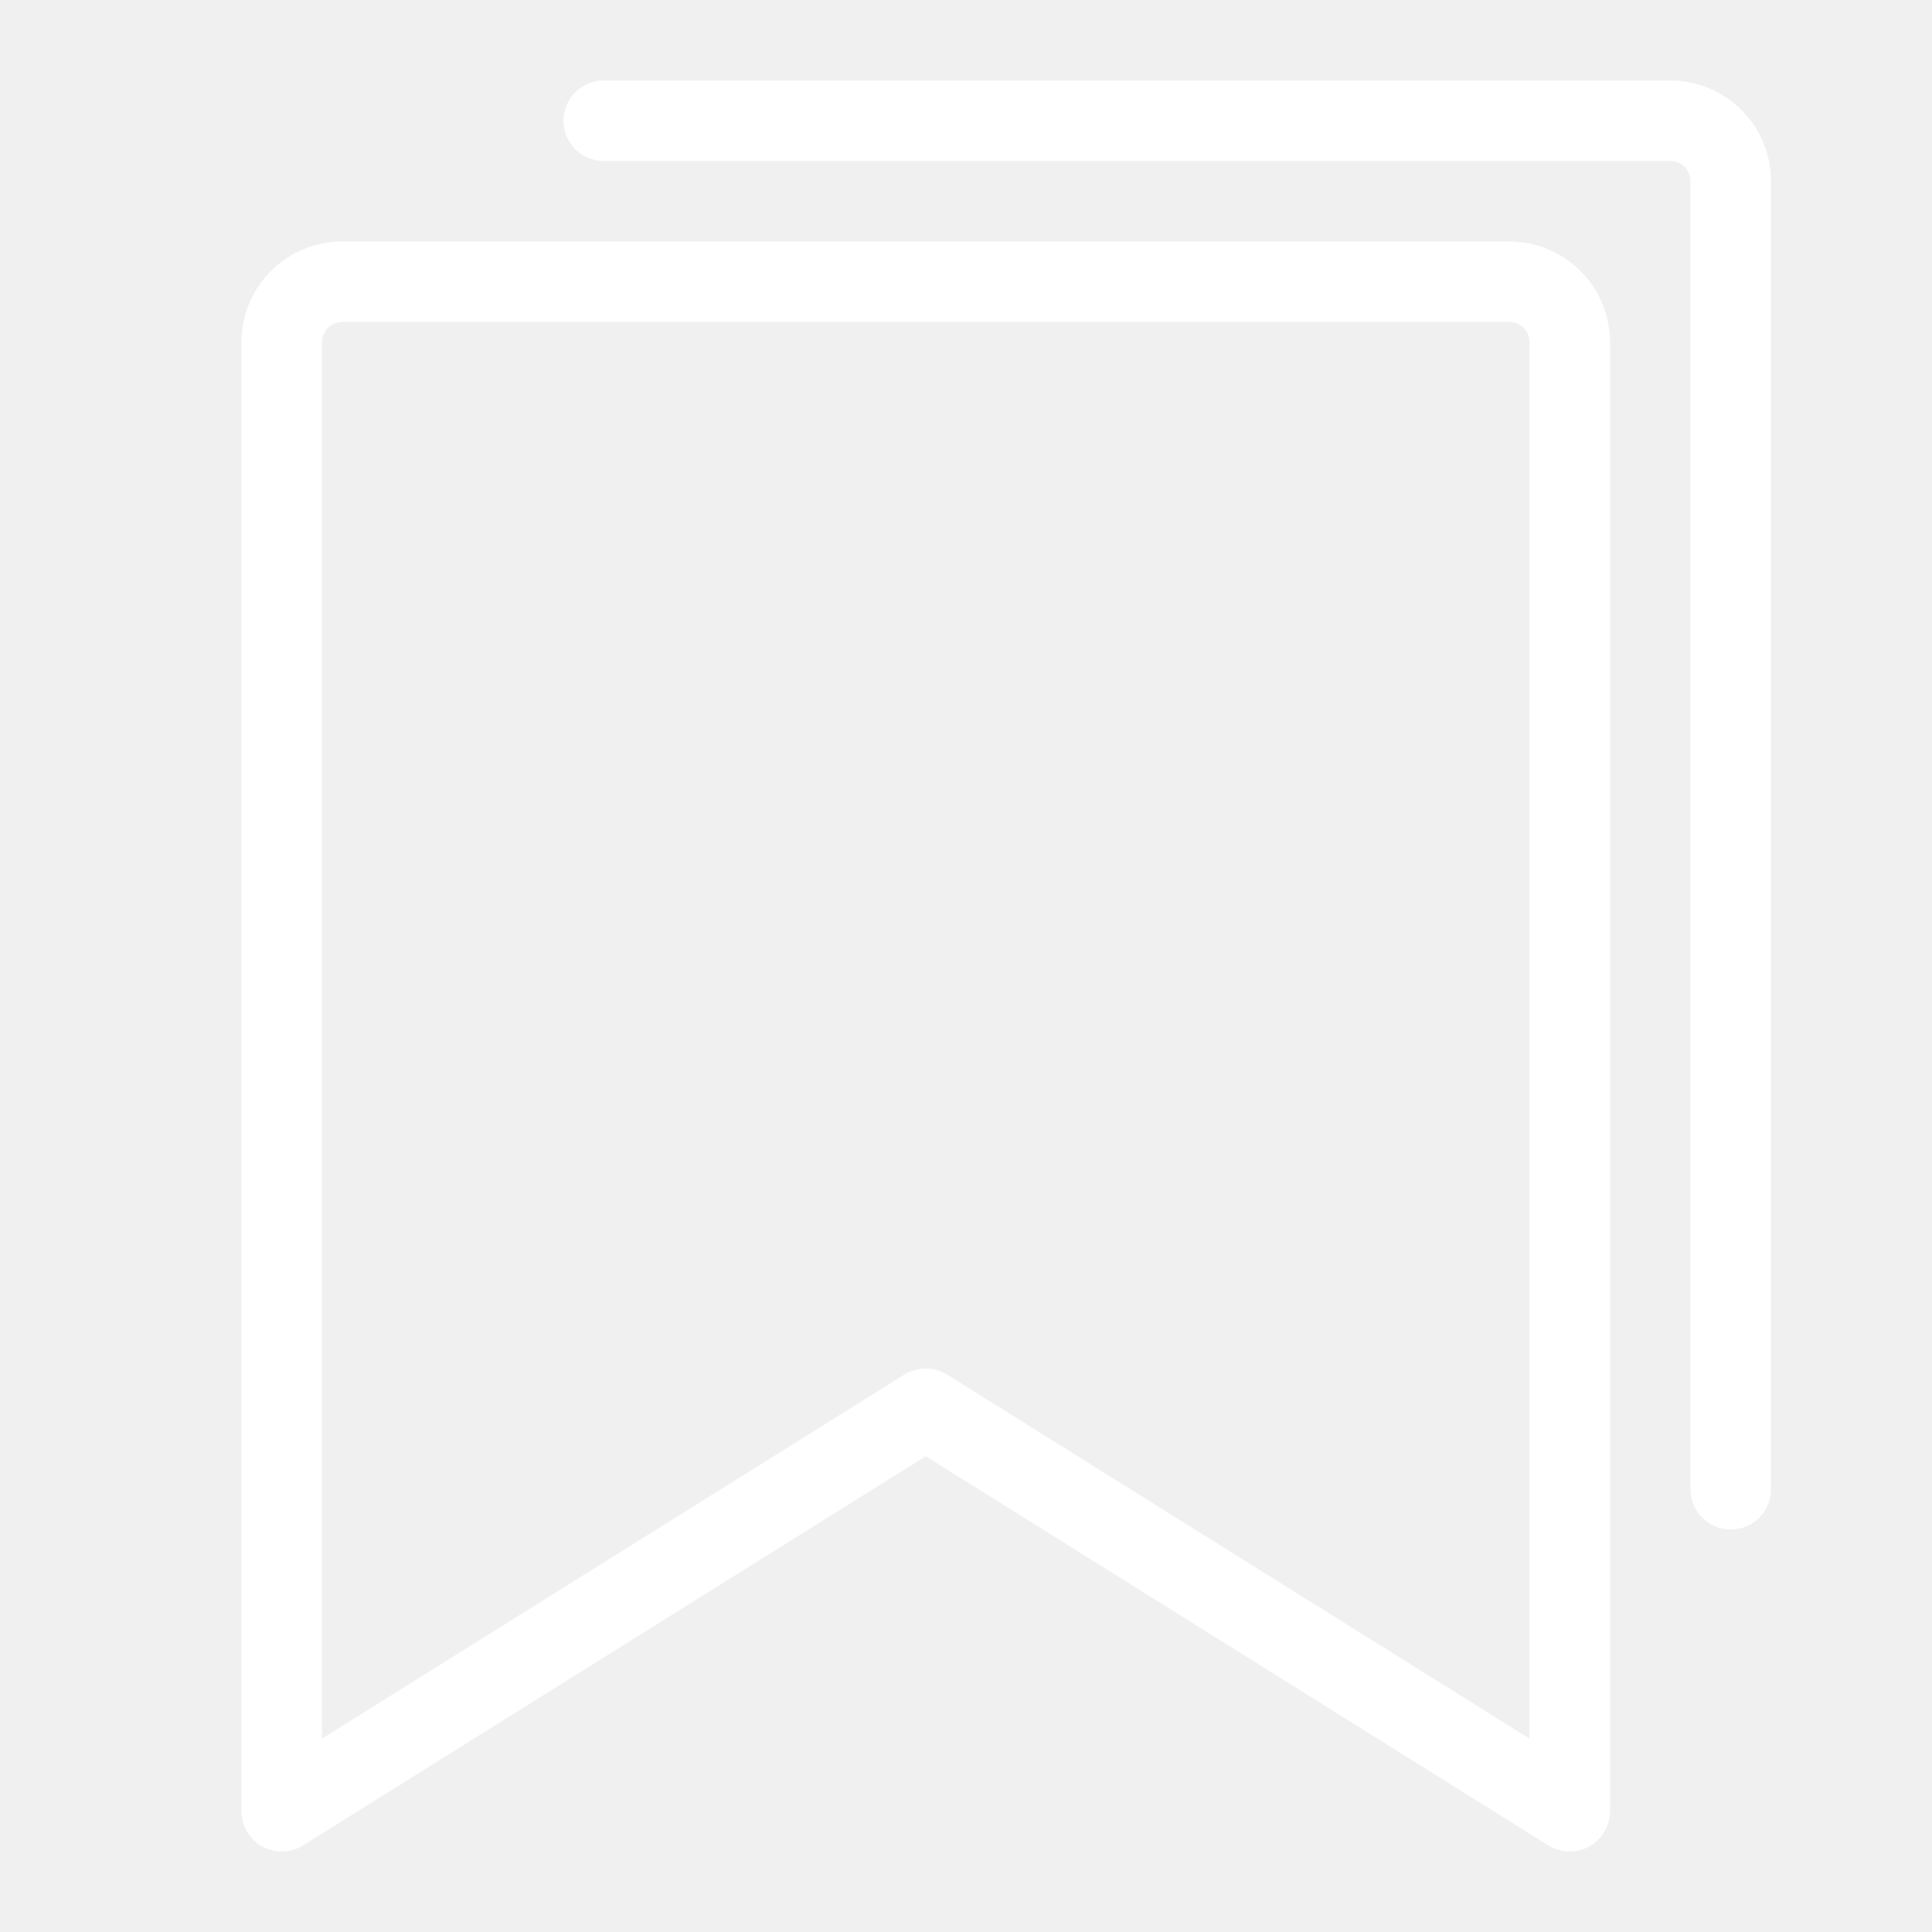
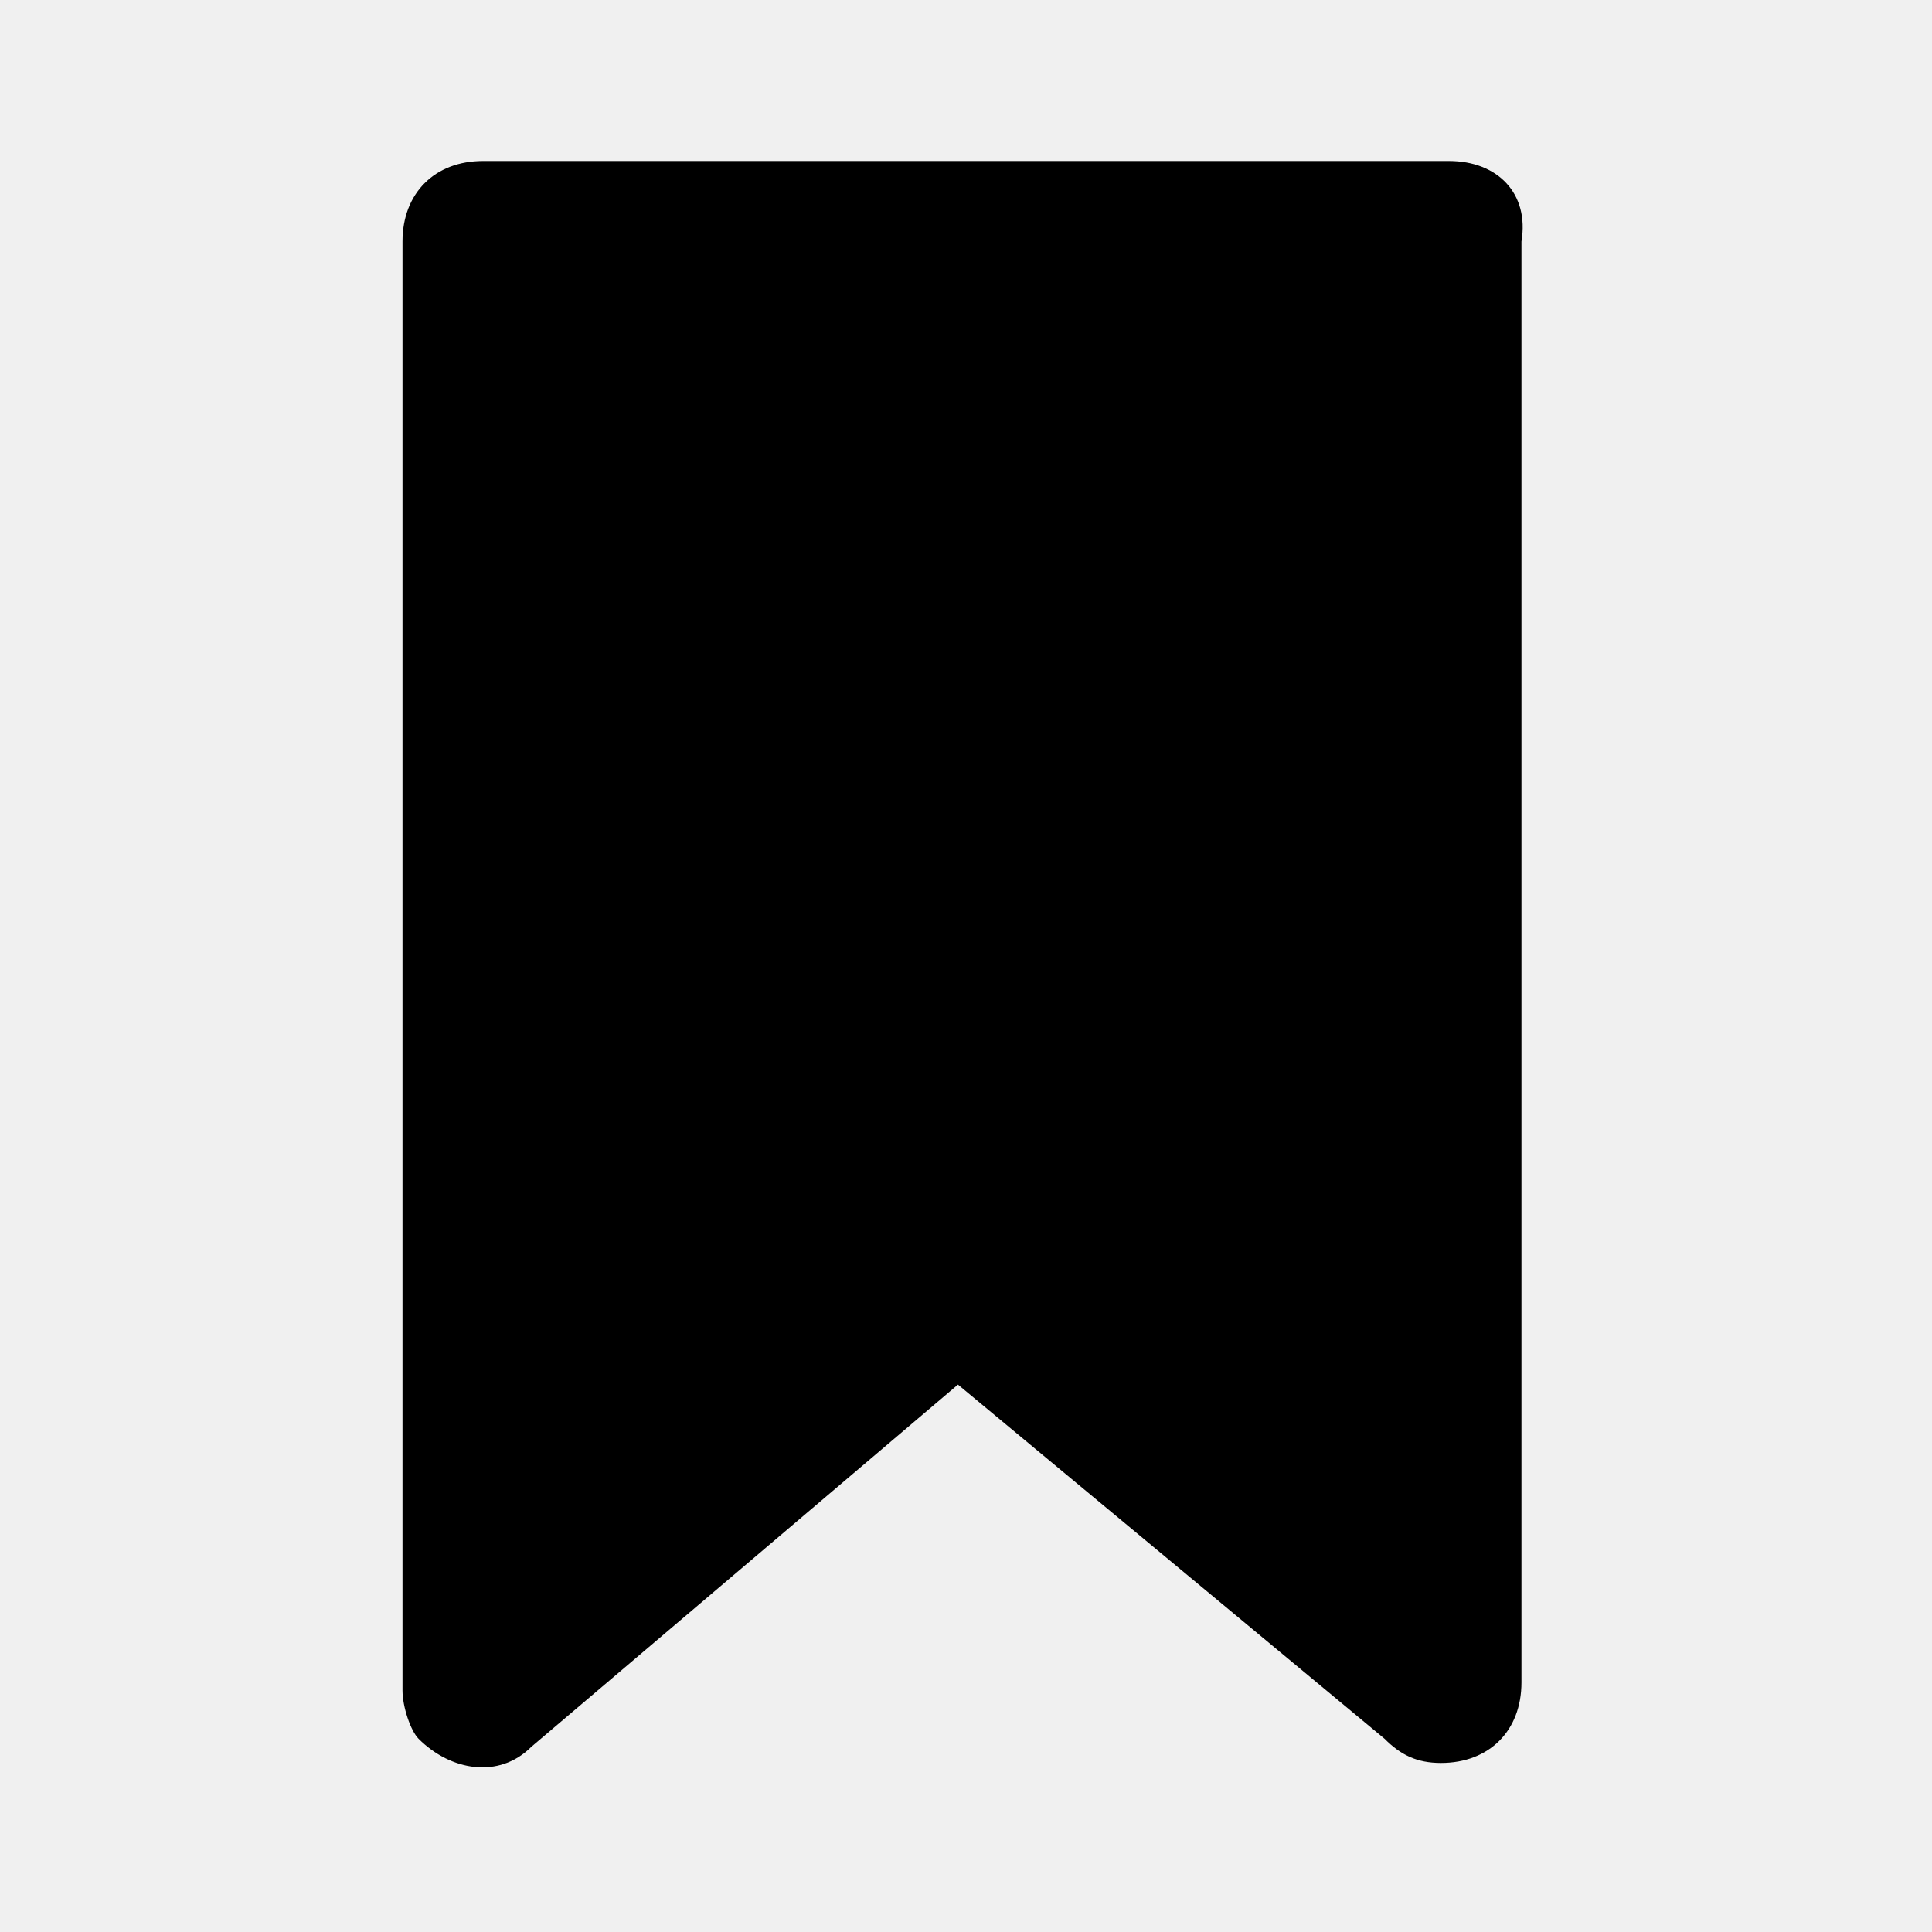
- <svg xmlns="http://www.w3.org/2000/svg" t="1648782059372" class="icon" viewBox="0 0 1024 1024" version="1.1" p-id="5491" width="200" height="200">
-   <path d="M832 981.333a21.333 21.333 0 0 1-11.333-3.24l-330-206.267-330 206.267a21.333 21.333 0 0 1-32.667-18.093V181.333a53.393 53.393 0 0 1 53.333-53.333h618.667a53.393 53.393 0 0 1 53.333 53.333v778.667a21.333 21.333 0 0 1-21.333 21.333z m-341.333-256a21.333 21.333 0 0 1 11.333 3.24l308.667 192.933V181.333a10.667 10.667 0 0 0-10.667-10.667H181.333a10.667 10.667 0 0 0-10.667 10.667v740.173l308.667-192.933a21.333 21.333 0 0 1 11.333-3.24z m448 64V96a53.393 53.393 0 0 0-53.333-53.333H320a21.333 21.333 0 0 0 0 42.667h565.333a10.667 10.667 0 0 1 10.667 10.667v693.333a21.333 21.333 0 0 0 42.667 0z" fill="#ffffff" p-id="5492" />
+ <svg xmlns="http://www.w3.org/2000/svg" enable-background="new 0 0 24 24" viewBox="0 0 24 24">
+   <path d="M18,2H6C5.4,2,5,2.4,5,3v18c0,0.2,0.1,0.5,0.2,0.6c0.4,0.4,1,0.5,1.4,0.1l5.3-4.5l5.3,4.4c0.2,0.2,0.4,0.3,0.7,0.3c0.6,0,1-0.4,1-1V3C19,2.4,18.6,2,18,2z" />
</svg>
